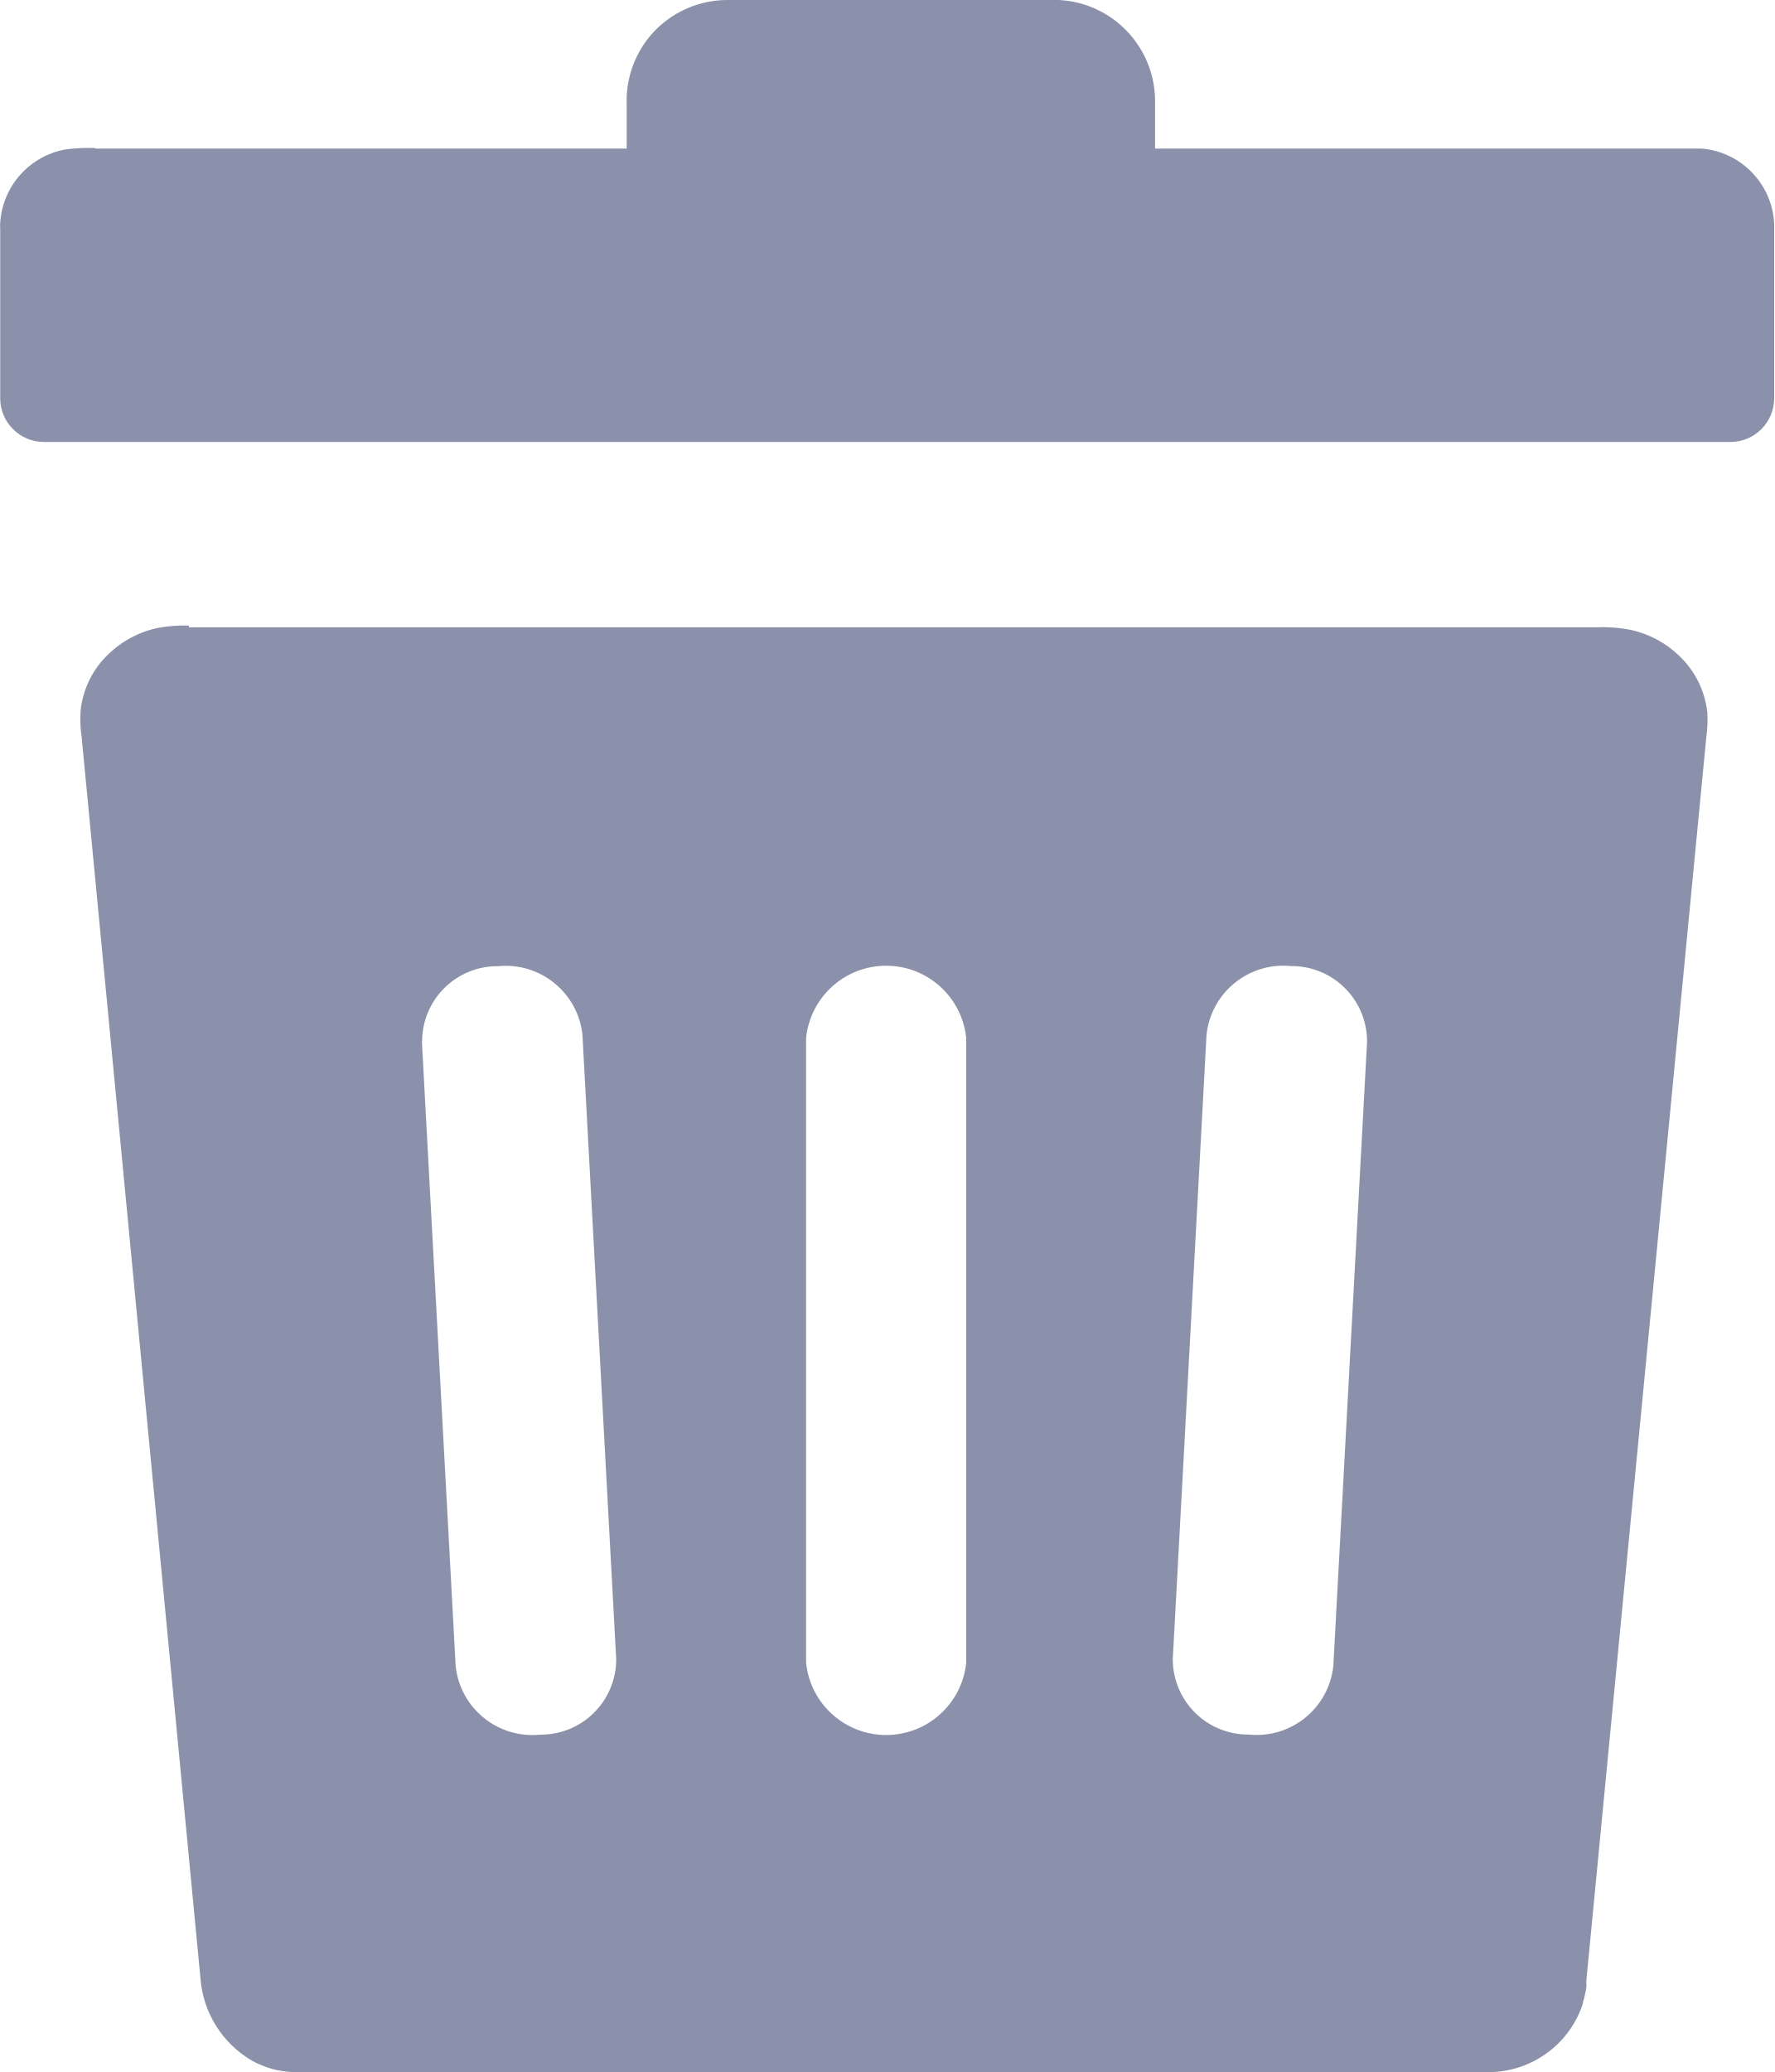
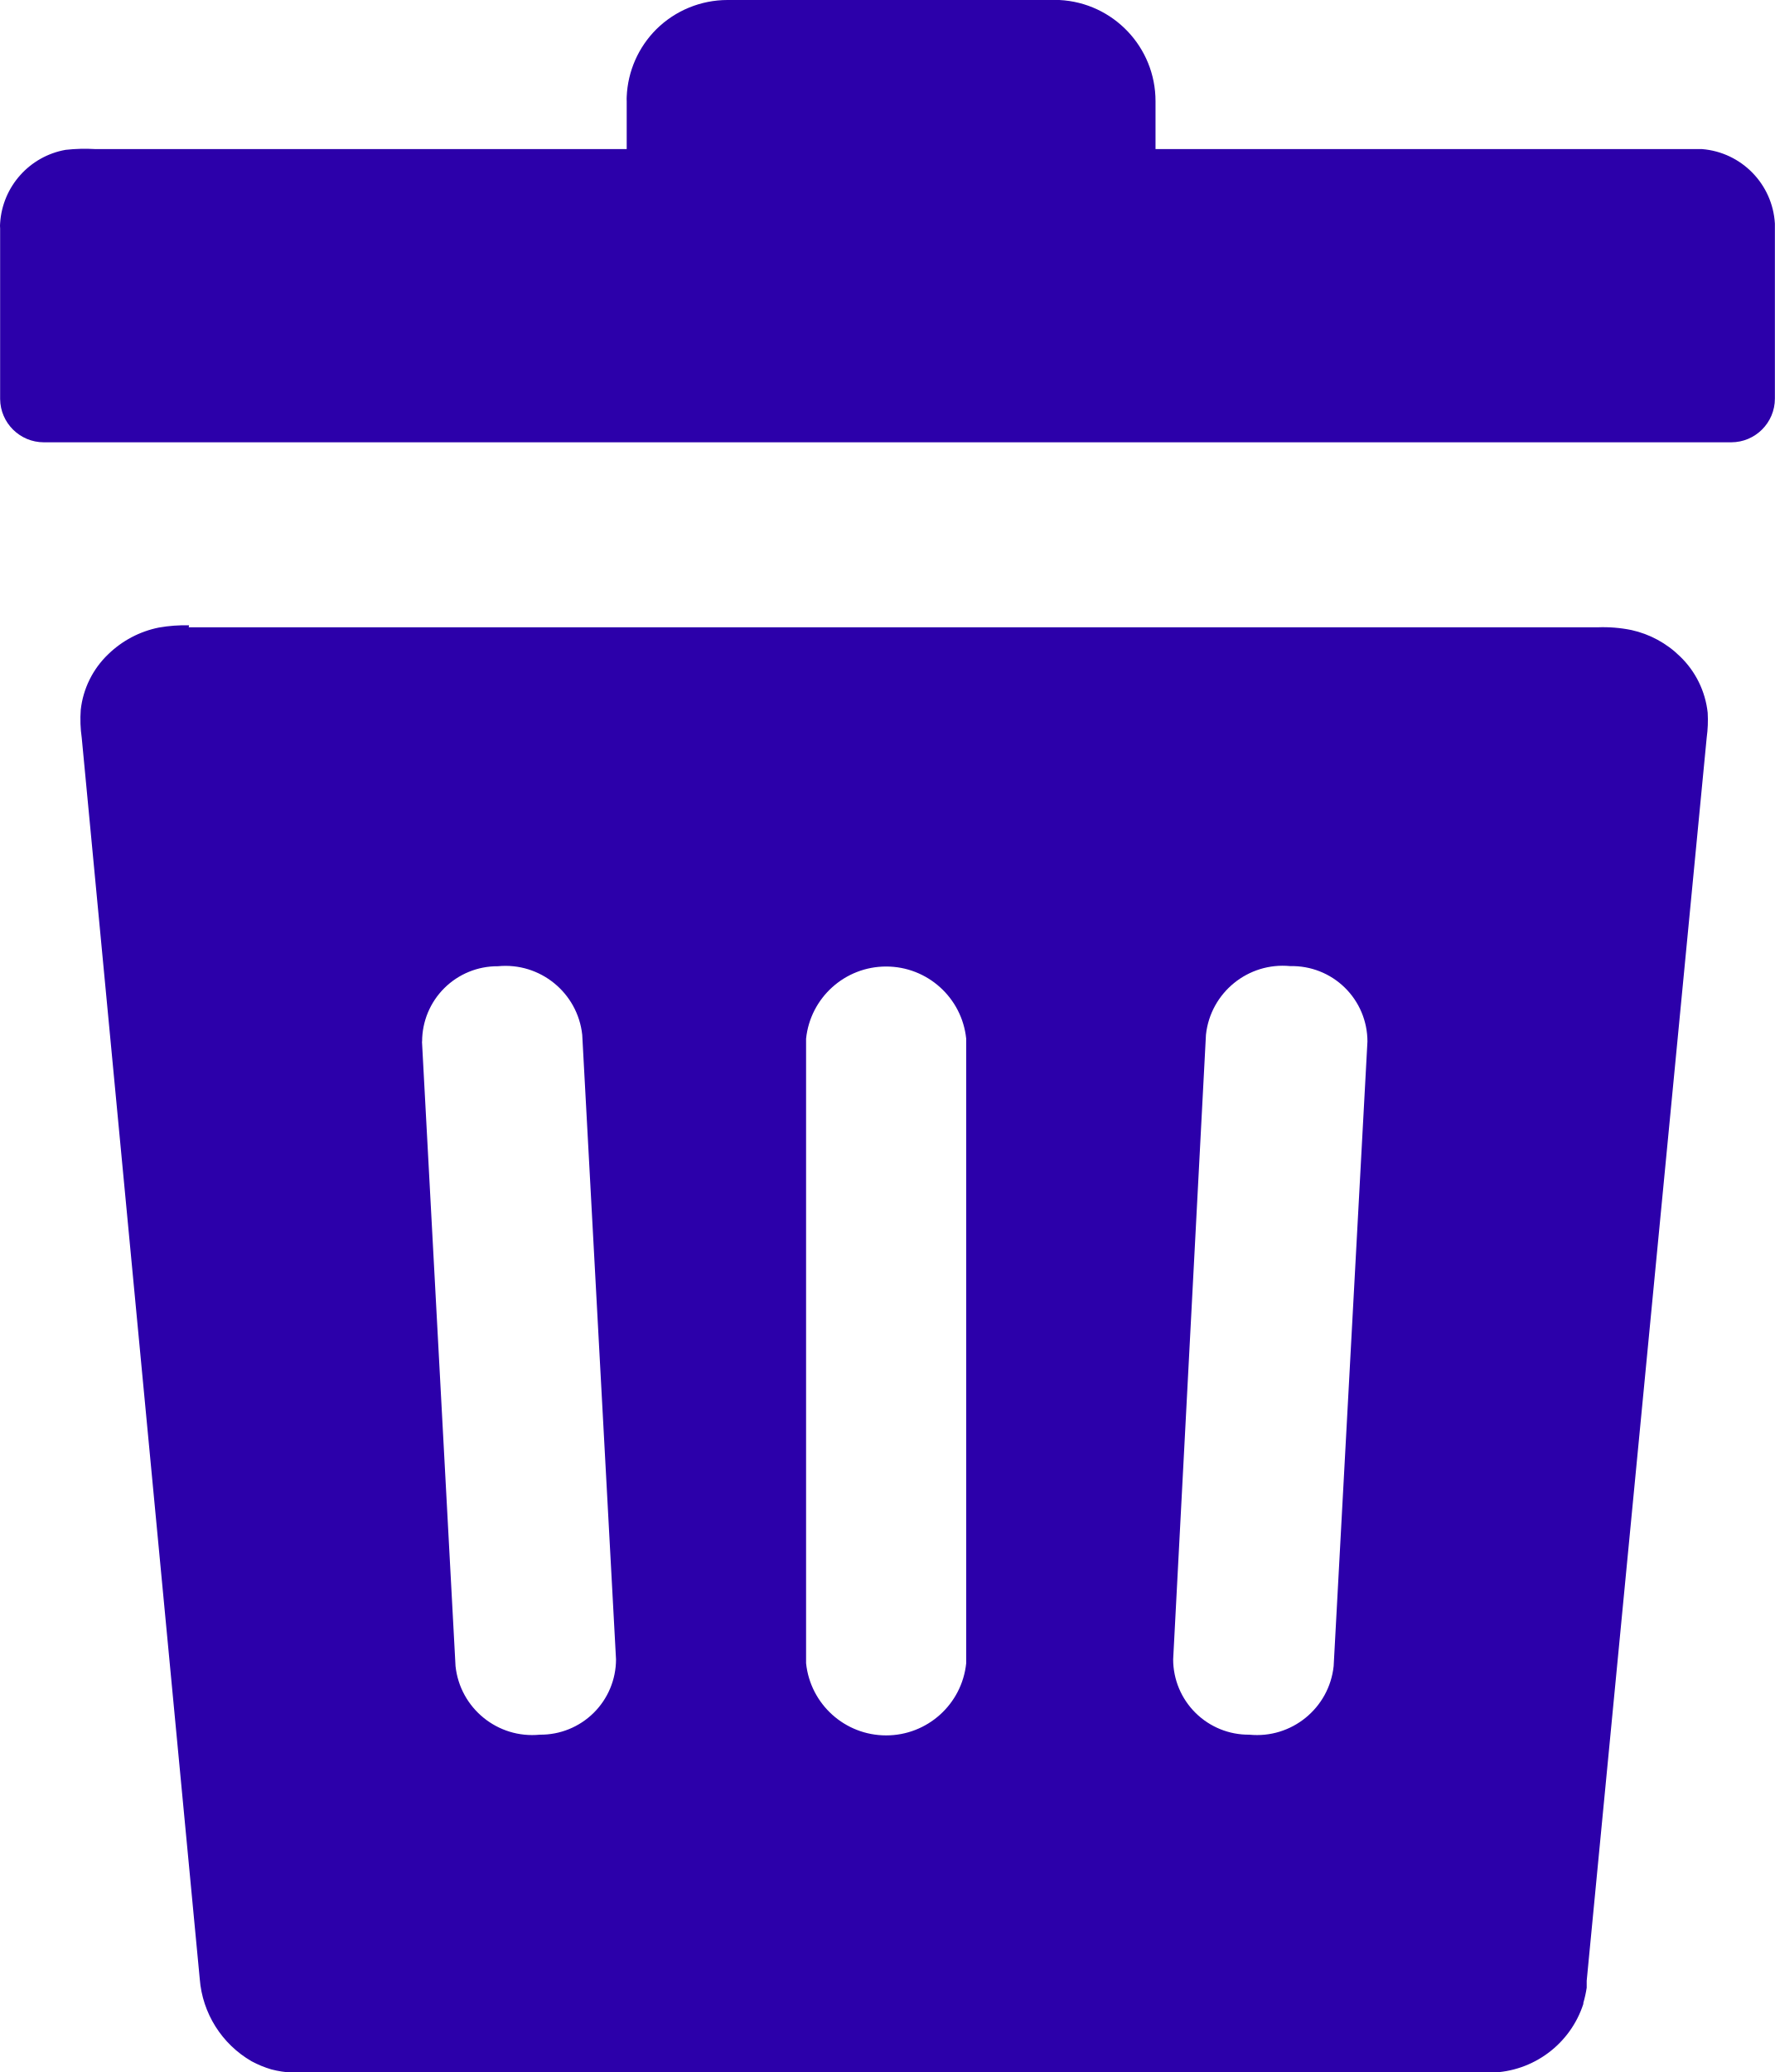
- <svg xmlns="http://www.w3.org/2000/svg" width="17.135" height="20" viewBox="0 0 17.135 20">
-   <path id="delete-icon_7_" data-name="delete-icon (7)" d="M1.813,6.055h13.6a1.369,1.369,0,0,1,.326.026.966.966,0,0,1,.469.254.885.885,0,0,1,.267.544,1.247,1.247,0,0,1-.01.235l-1.158,12h0v.067h0a1.15,1.15,0,0,1-.033.147h0v.01h0a.96.96,0,0,1-.891.663H2.816a1,1,0,0,1-.2-.031,1,1,0,0,1-.189-.078h0a1.007,1.007,0,0,1-.5-.8L.781,7.122a1.253,1.253,0,0,1-.01-.27.875.875,0,0,1,.266-.536.978.978,0,0,1,.489-.257,1.457,1.457,0,0,1,.292-.021Zm-.9-4.621H6.042V.978h0a.4.4,0,0,1,0-.044A.978.978,0,0,1,6.328.282h0A.978.978,0,0,1,7.014,0h3.2a.978.978,0,0,1,.929.978h0v.456h5.277a.766.766,0,0,1,.7.722c0,.029,0,.052,0,.081V3.844a.422.422,0,0,1-.422.422H.416a.422.422,0,0,1-.422-.417V2.2h0a.254.254,0,0,1,0-.051h0a.769.769,0,0,1,.632-.707,1.7,1.7,0,0,1,.288-.013ZM7.774,10.02a.777.777,0,0,1,1.546,0v6.029a.777.777,0,0,1-1.546,0Zm3.866-.033a.746.746,0,0,1,.815-.662.728.728,0,0,1,.735.727l-.326,6.029a.745.745,0,0,1-.815.662.728.728,0,0,1-.735-.727Zm-7.573.065A.727.727,0,0,1,4.8,9.326a.746.746,0,0,1,.815.662l.326,6.029a.728.728,0,0,1-.735.727.745.745,0,0,1-.815-.662l-.326-6.029Z" transform="translate(0.008)" fill="#8b91aa" fill-rule="evenodd" />
+ <svg xmlns="http://www.w3.org/2000/svg" width="14.288" height="16.677" viewBox="0 0 14.288 16.677">
+   <path id="delete-icon_7_" data-name="delete-icon (7)" d="M1.511,5.049H12.853a1.141,1.141,0,0,1,.272.022.806.806,0,0,1,.391.212.738.738,0,0,1,.223.454,1.039,1.039,0,0,1-.008.2l-.966,10.006h0v.056h0a.959.959,0,0,1-.027.122h0v.008h0a.8.8,0,0,1-.743.553H2.346a.838.838,0,0,1-.17-.026.838.838,0,0,1-.158-.065h0a.84.84,0,0,1-.418-.663L.65,5.939a1.045,1.045,0,0,1-.008-.226.73.73,0,0,1,.221-.447.815.815,0,0,1,.408-.215,1.215,1.215,0,0,1,.243-.018ZM.761,1.2H5.037V.815h0a.332.332,0,0,1,0-.037A.815.815,0,0,1,5.276.235h0A.815.815,0,0,1,5.848,0H8.52a.815.815,0,0,1,.774.815h0V1.2h4.4a.639.639,0,0,1,.586.6c0,.024,0,.043,0,.068v1.34a.352.352,0,0,1-.352.352H.345a.352.352,0,0,1-.352-.348V1.838h0a.212.212,0,0,1,0-.042h0a.641.641,0,0,1,.527-.59A1.413,1.413,0,0,1,.761,1.2Zm5.72,7.16a.648.648,0,0,1,1.289,0v5.027a.648.648,0,0,1-1.289,0ZM9.7,8.328a.622.622,0,0,1,.679-.552A.607.607,0,0,1,11,8.383l-.272,5.027a.621.621,0,0,1-.679.552.607.607,0,0,1-.613-.606ZM3.39,8.383A.606.606,0,0,1,4,7.777a.622.622,0,0,1,.679.552l.272,5.027a.607.607,0,0,1-.613.606.621.621,0,0,1-.679-.552L3.389,8.383Z" transform="translate(0.008)" fill="#2c00aa" fill-rule="evenodd" />
</svg>
